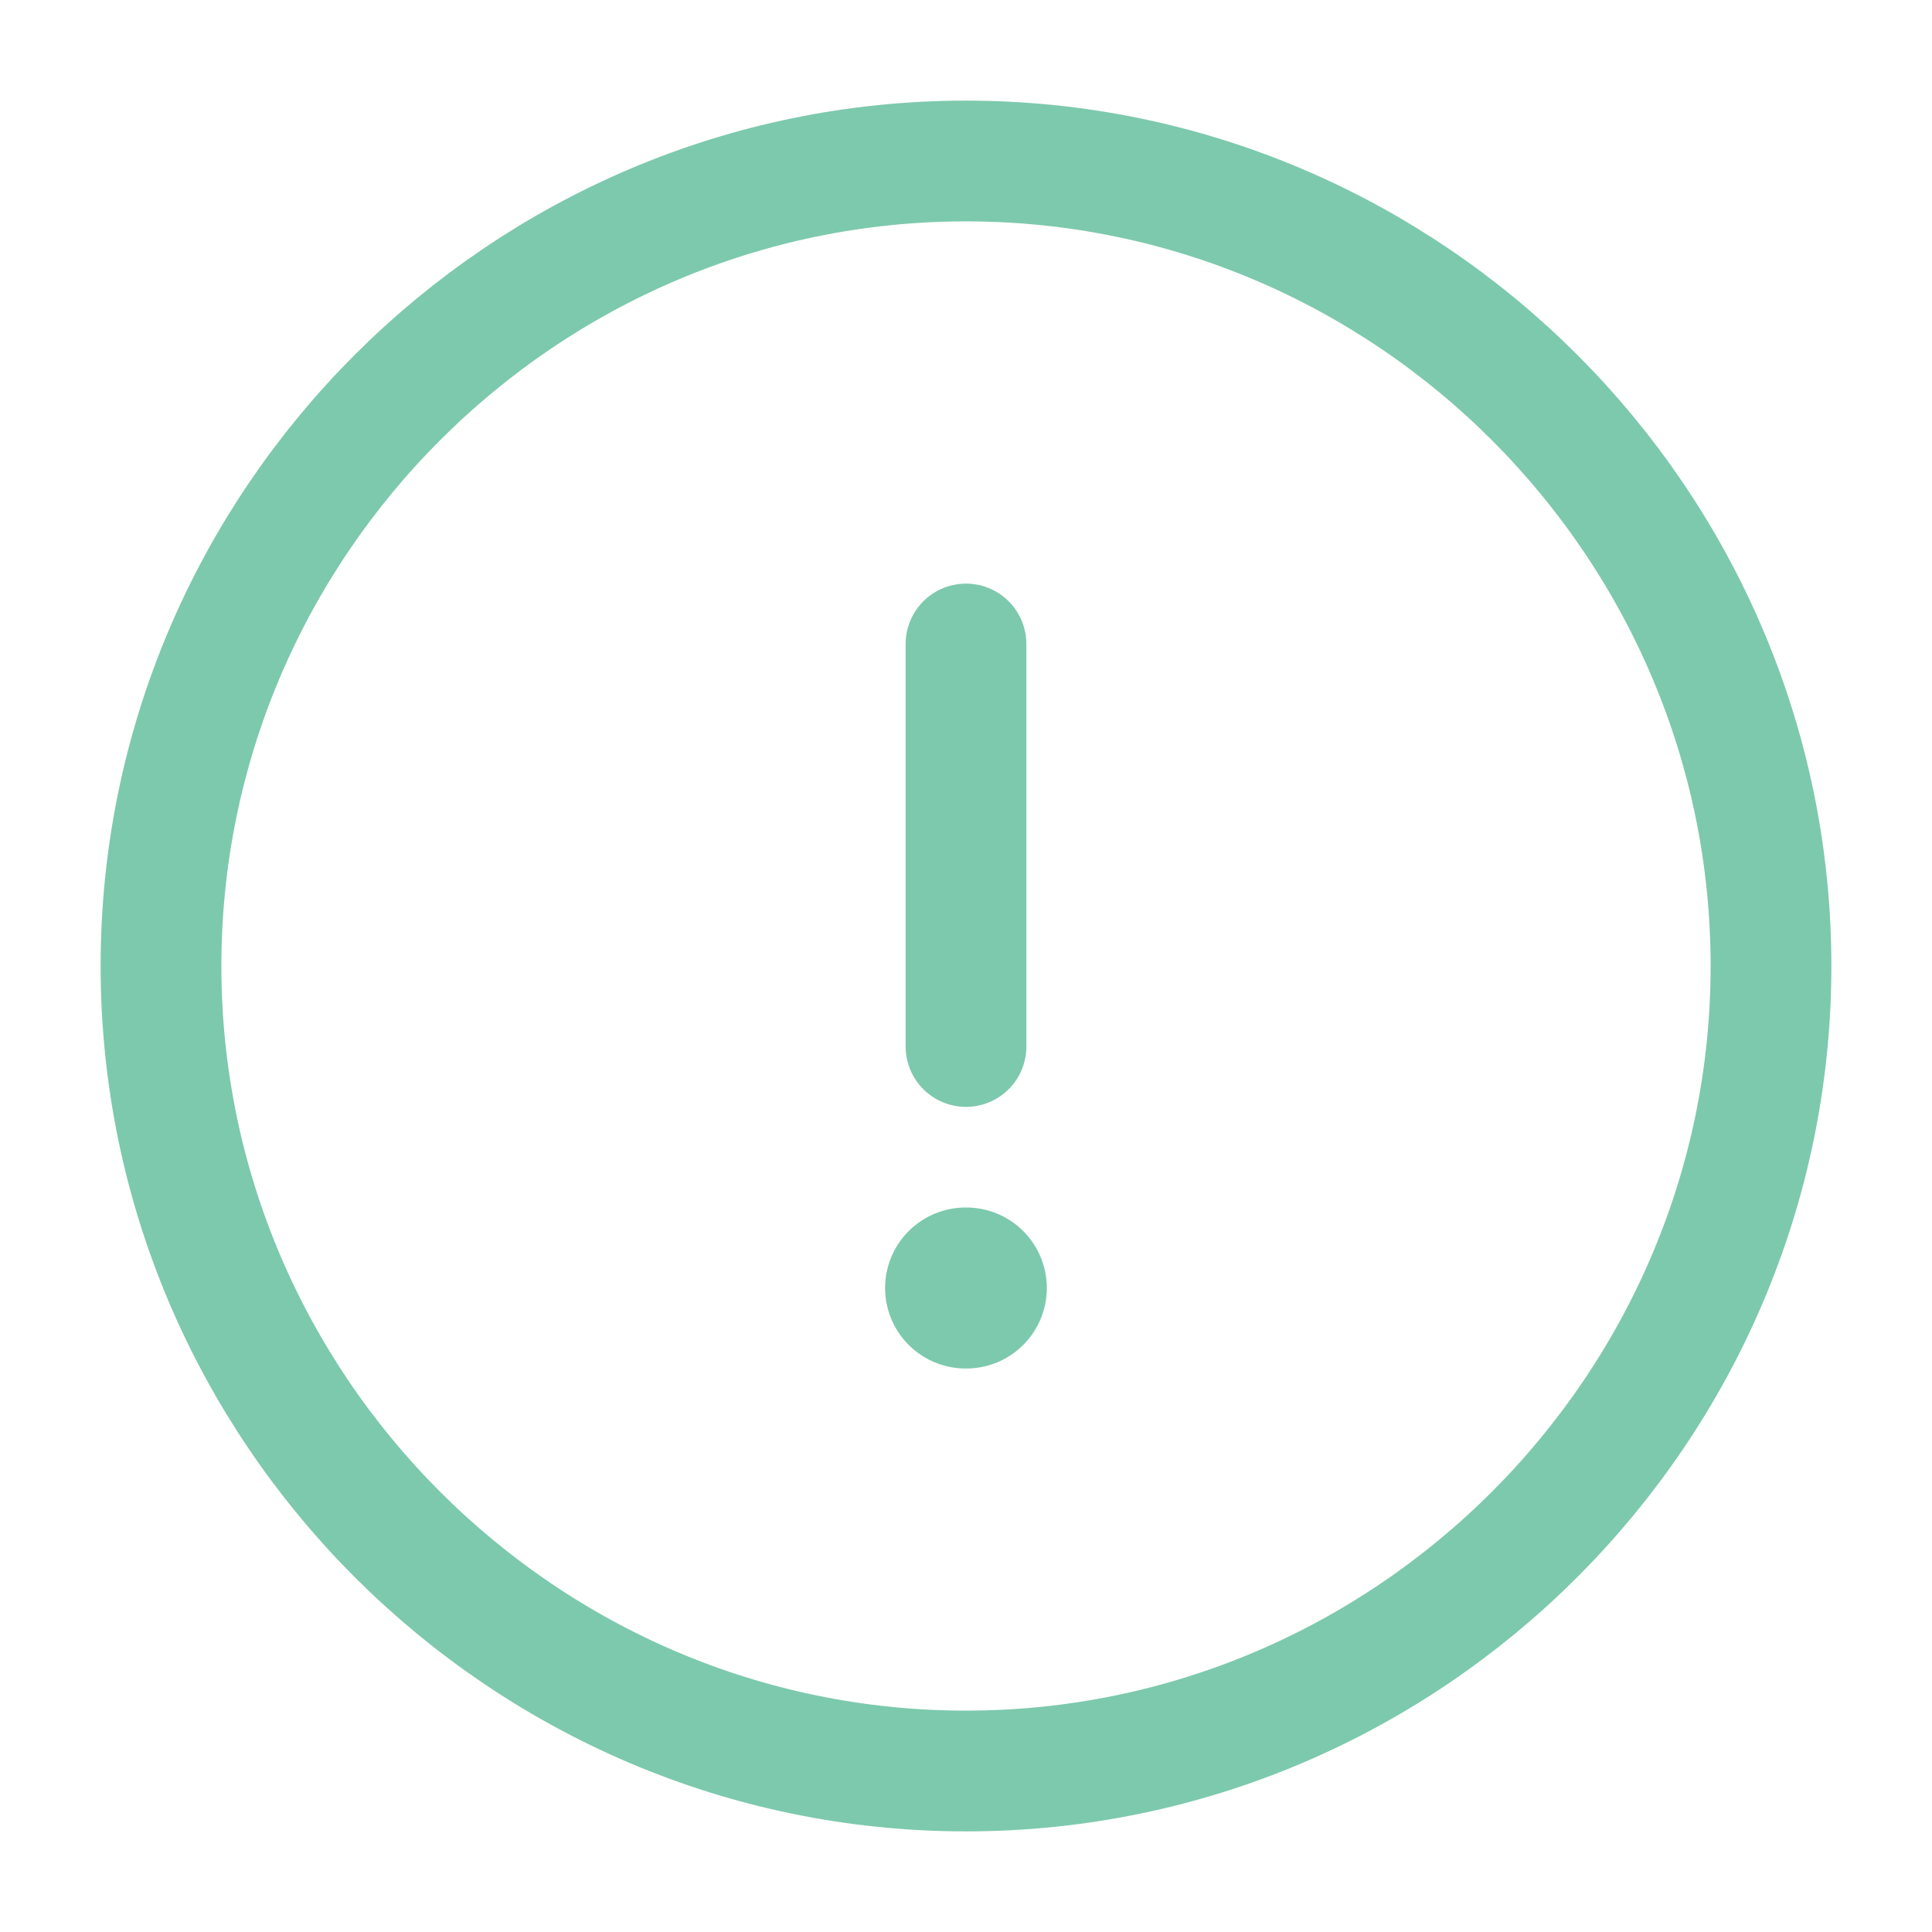
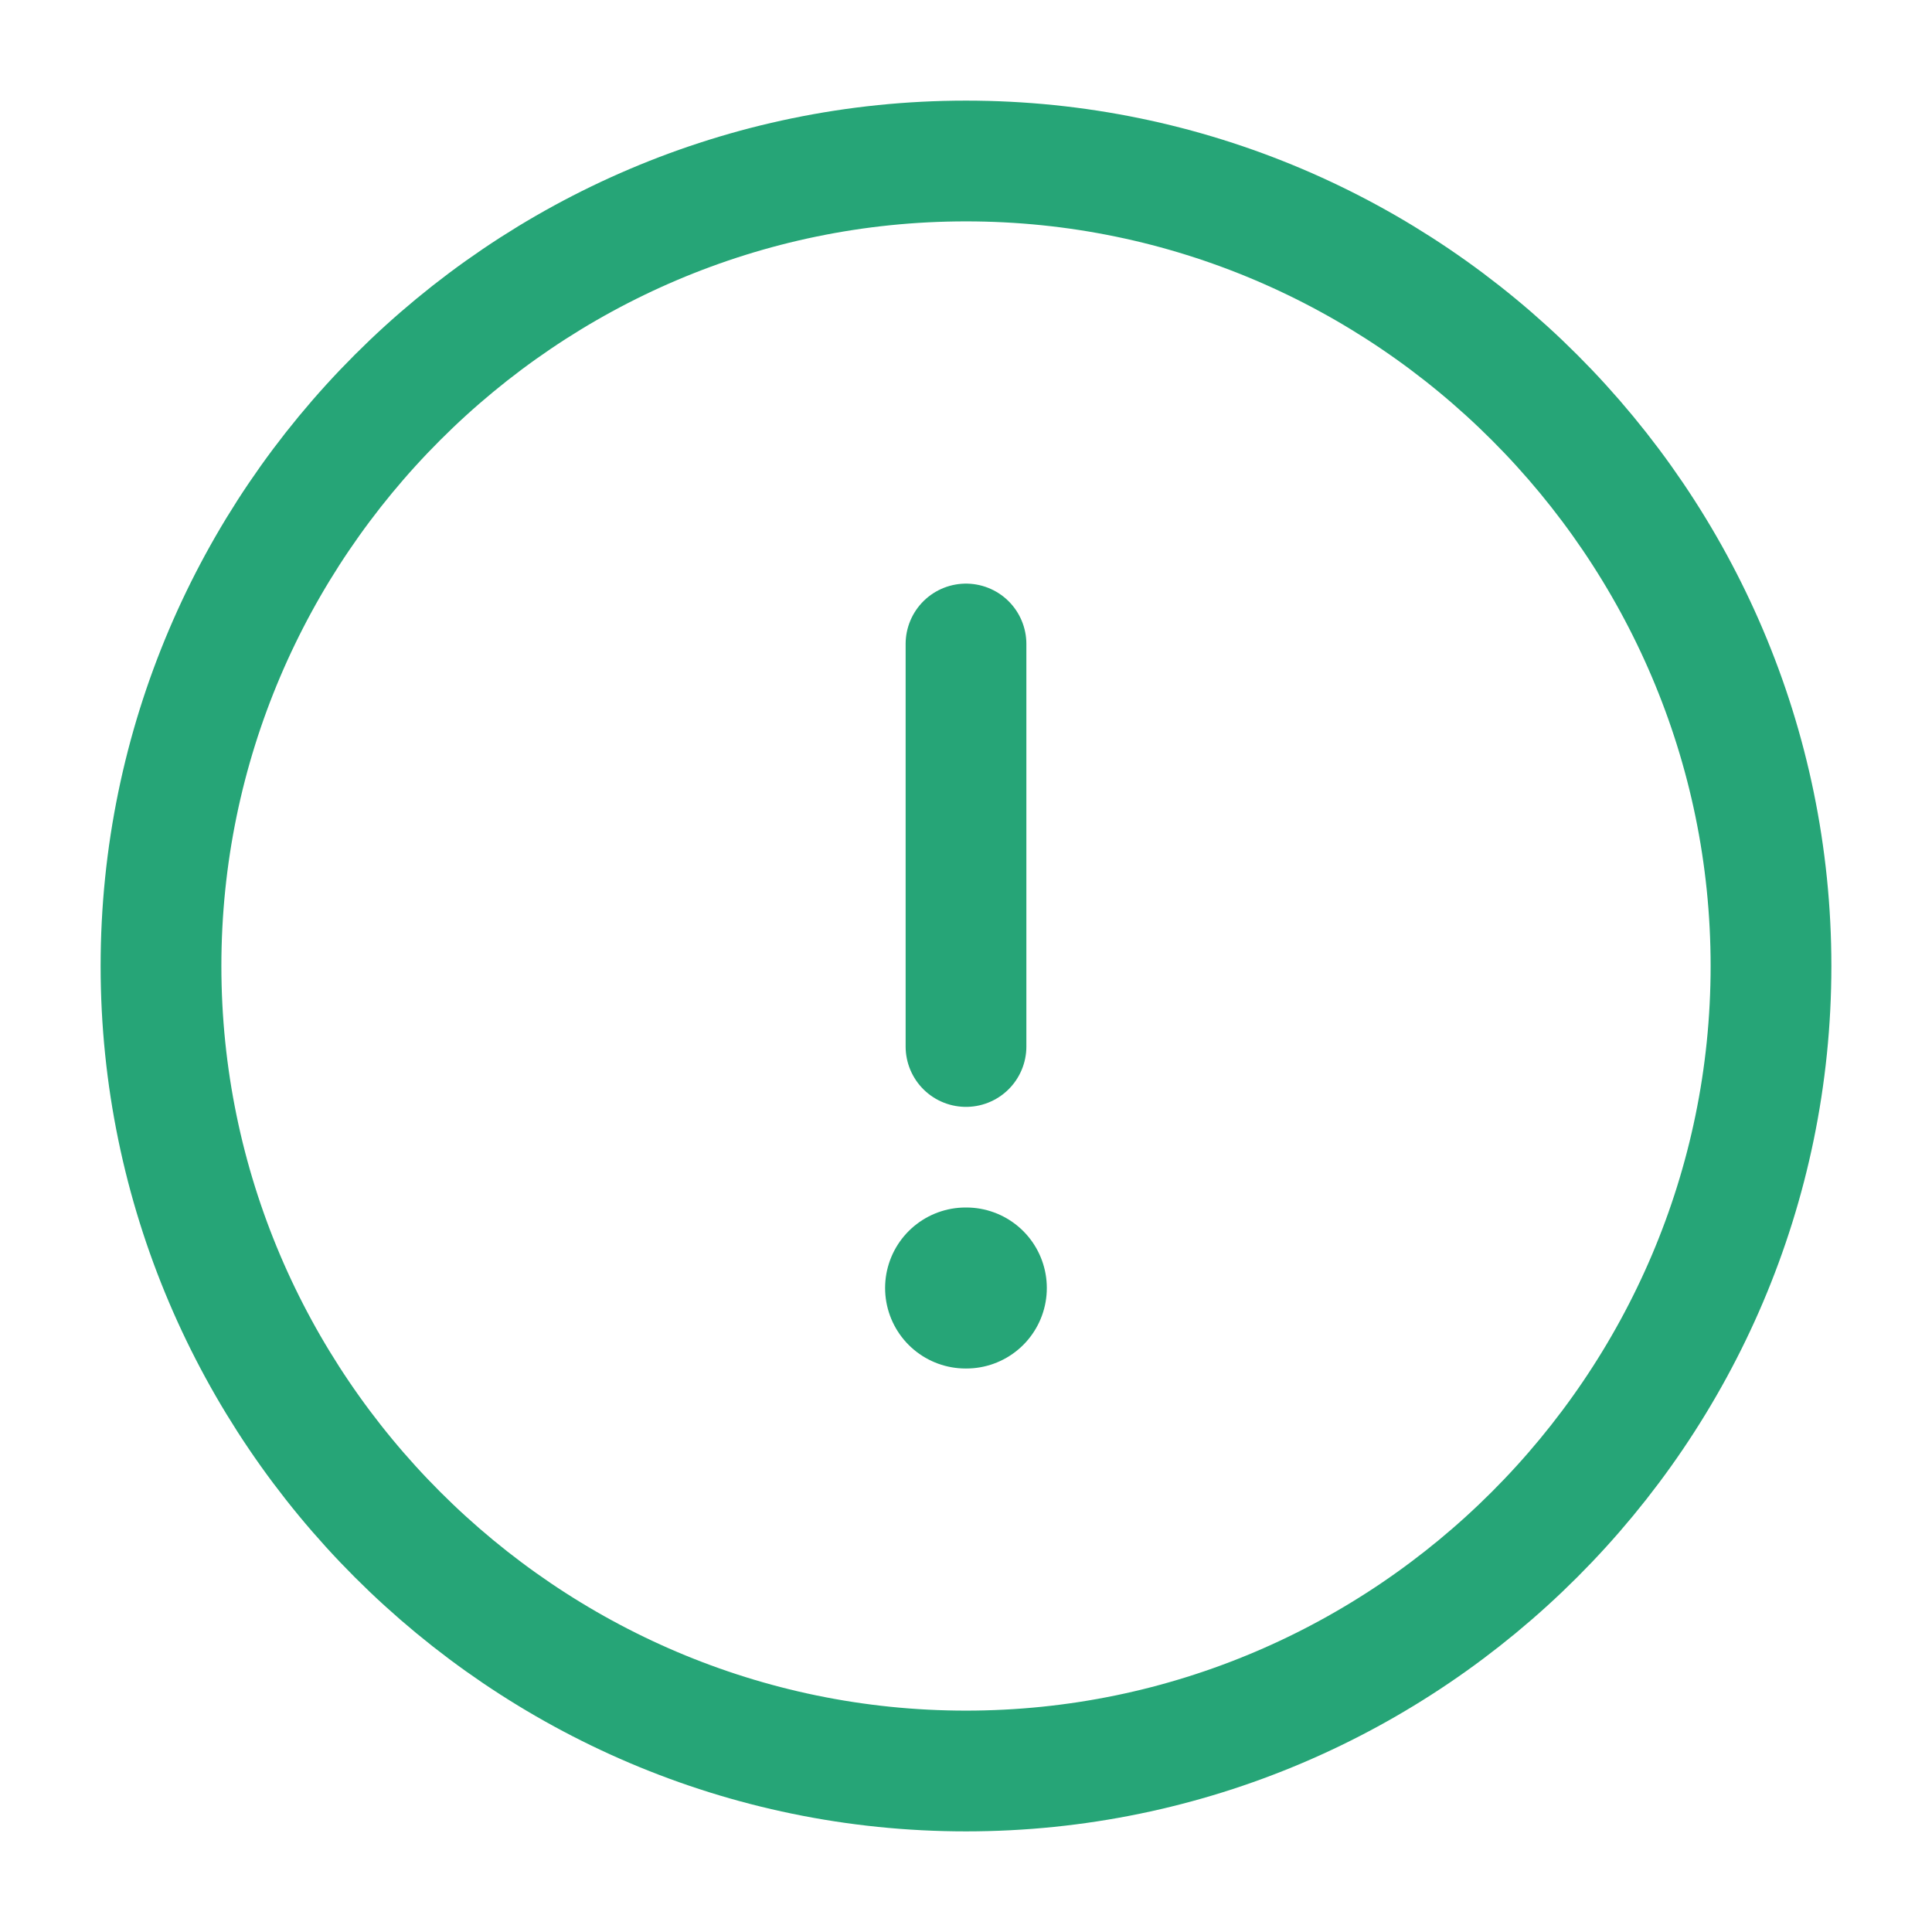
<svg xmlns="http://www.w3.org/2000/svg" width="24" height="24" viewBox="0 0 24 24" fill="none">
-   <g opacity="0.6">
-     <path d="M12 22C17.5 22 22 17.5 22 12C22 6.5 17.5 2 12 2C6.5 2 2 6.5 2 12C2 17.5 6.5 22 12 22Z" stroke="#26A577" stroke-width="1.5" stroke-linecap="round" stroke-linejoin="round" />
-     <path d="M12 8V13" stroke="#26A577" stroke-width="1.5" stroke-linecap="round" stroke-linejoin="round" />
-     <path d="M11.995 16H12.004" stroke="#26A577" stroke-width="2" stroke-linecap="round" stroke-linejoin="round" />
-   </g>
+   <path d="M12 22C17.5 22 22 17.5 22 12C22 6.5 17.5 2 12 2C6.5 2 2 6.5 2 12C2 17.5 6.5 22 12 22Z" stroke="#26A577" stroke-width="1.5" stroke-linecap="round" stroke-linejoin="round" />
+   <path d="M12 8V13" stroke="#26A577" stroke-width="1.5" stroke-linecap="round" stroke-linejoin="round" />
+   <path d="M11.995 16H12.004" stroke="#26A577" stroke-width="2" stroke-linecap="round" stroke-linejoin="round" />
</svg>
